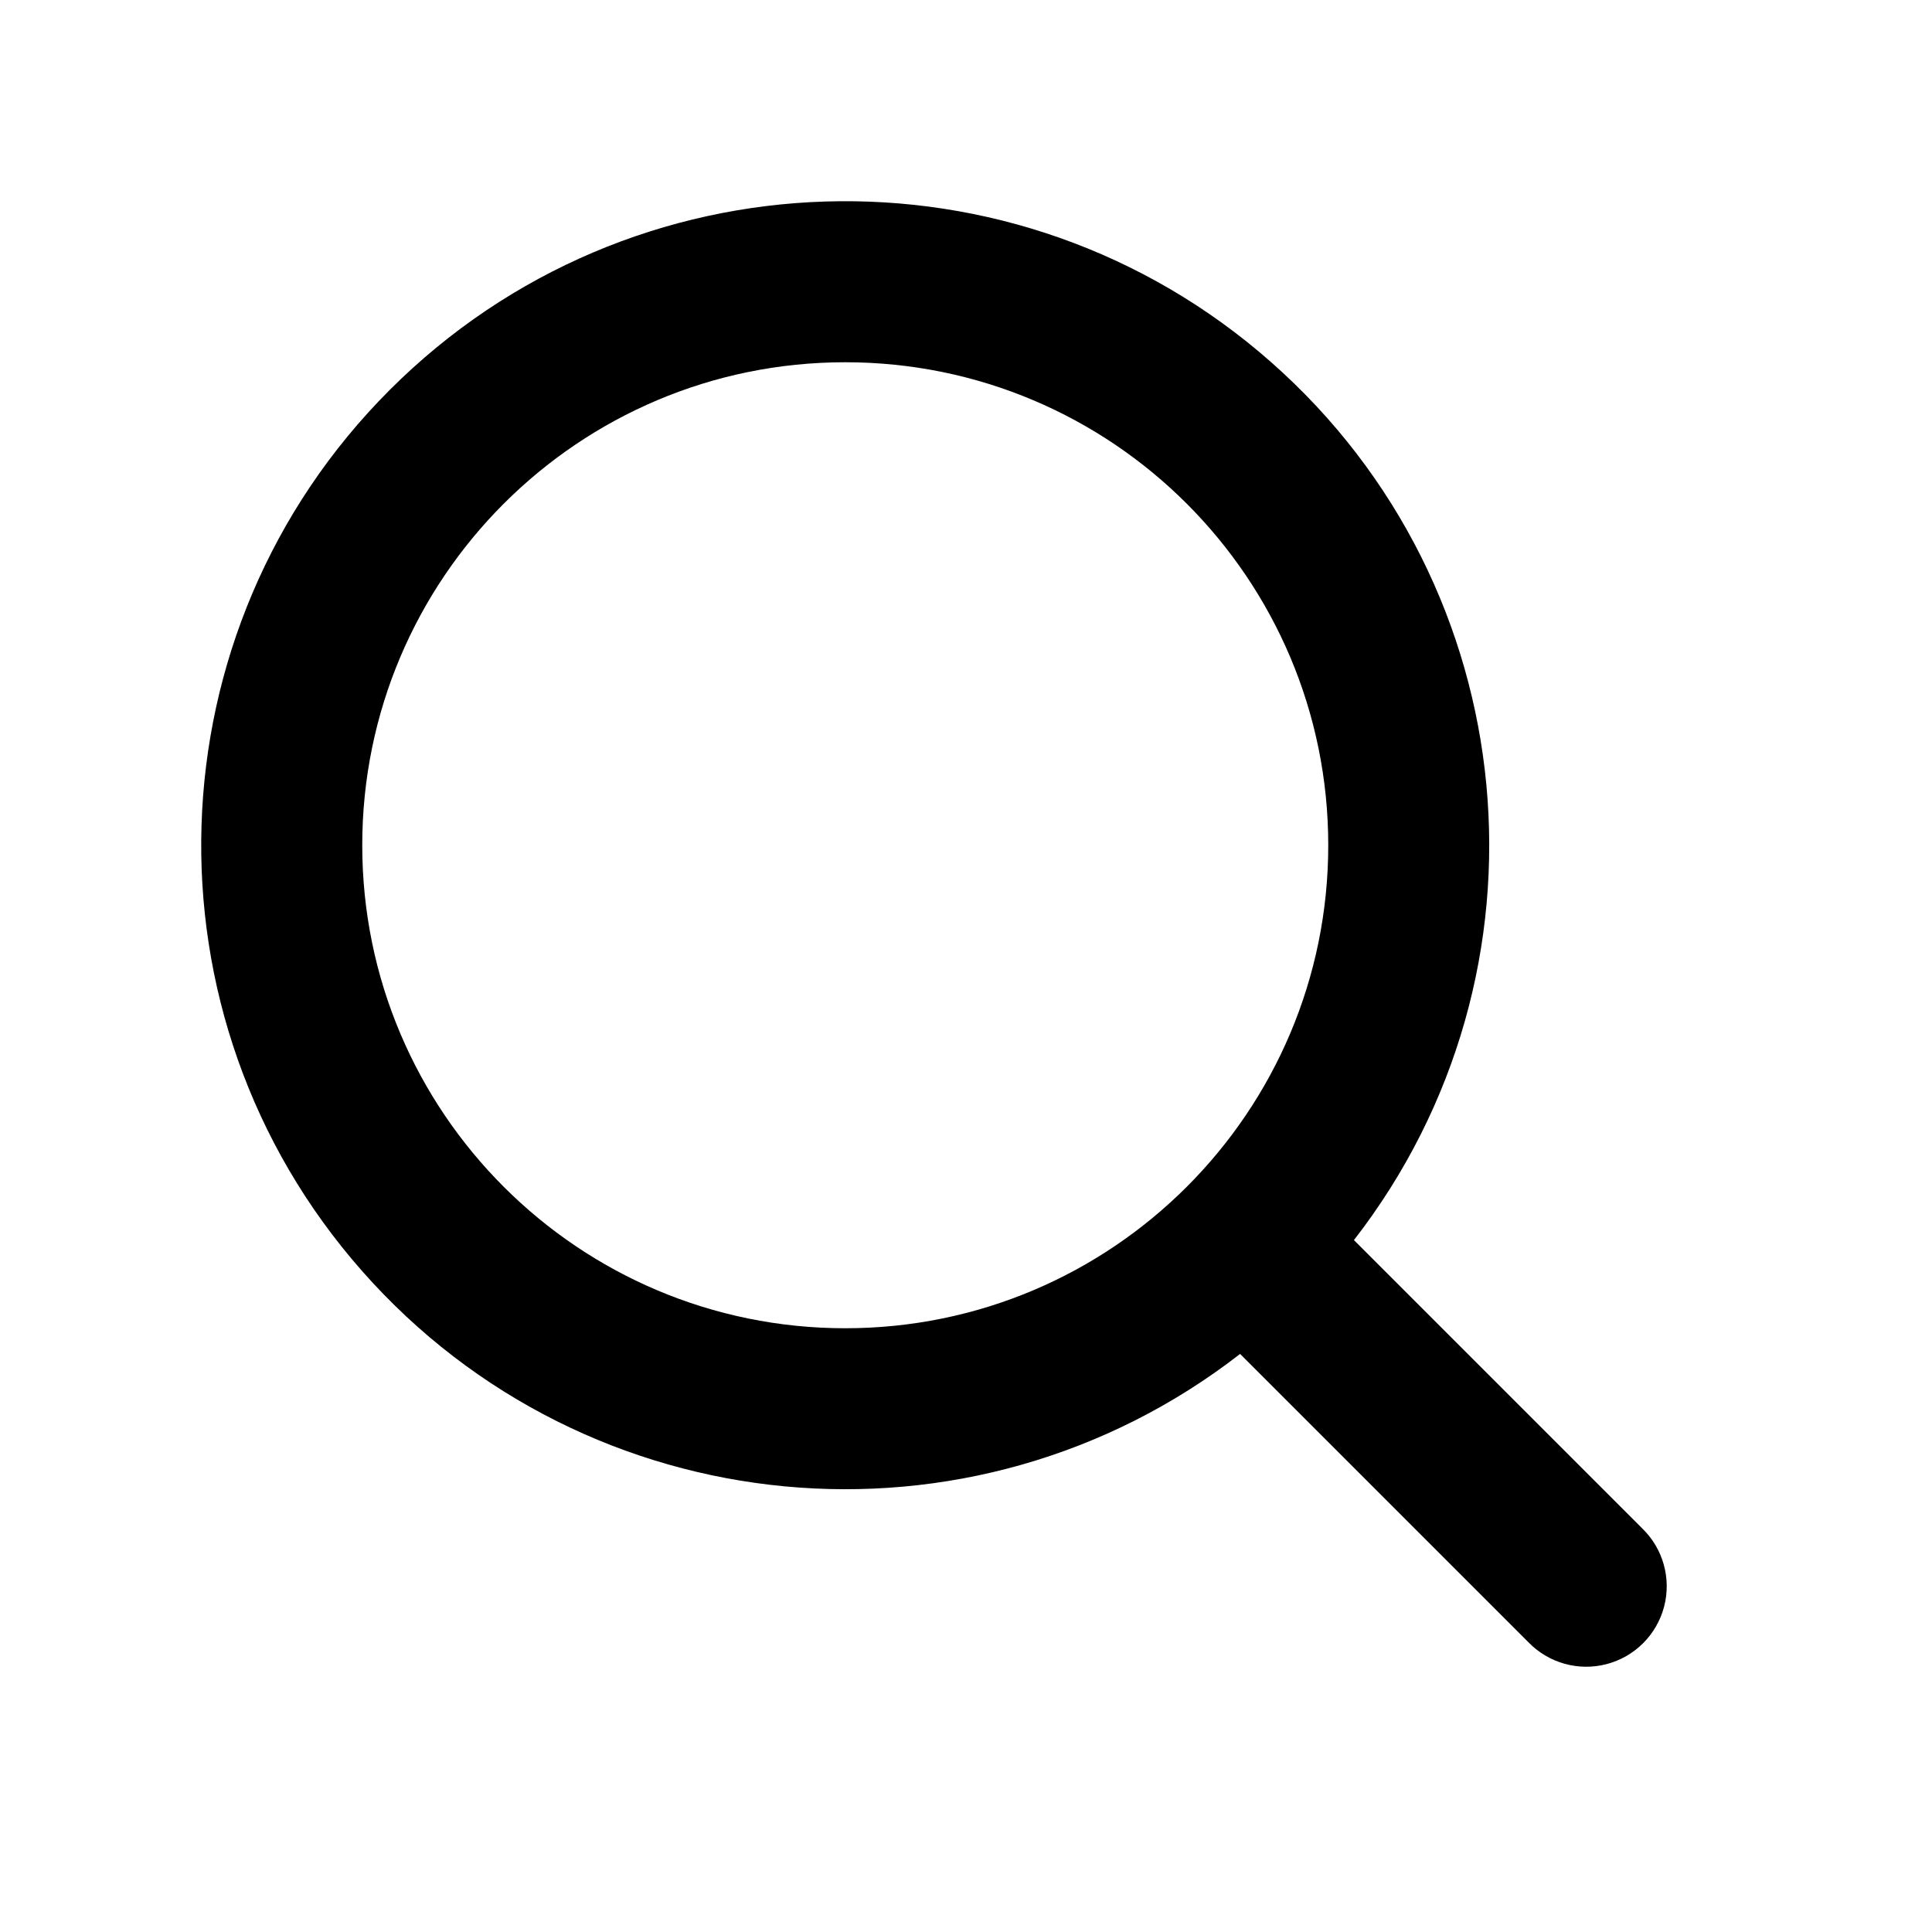
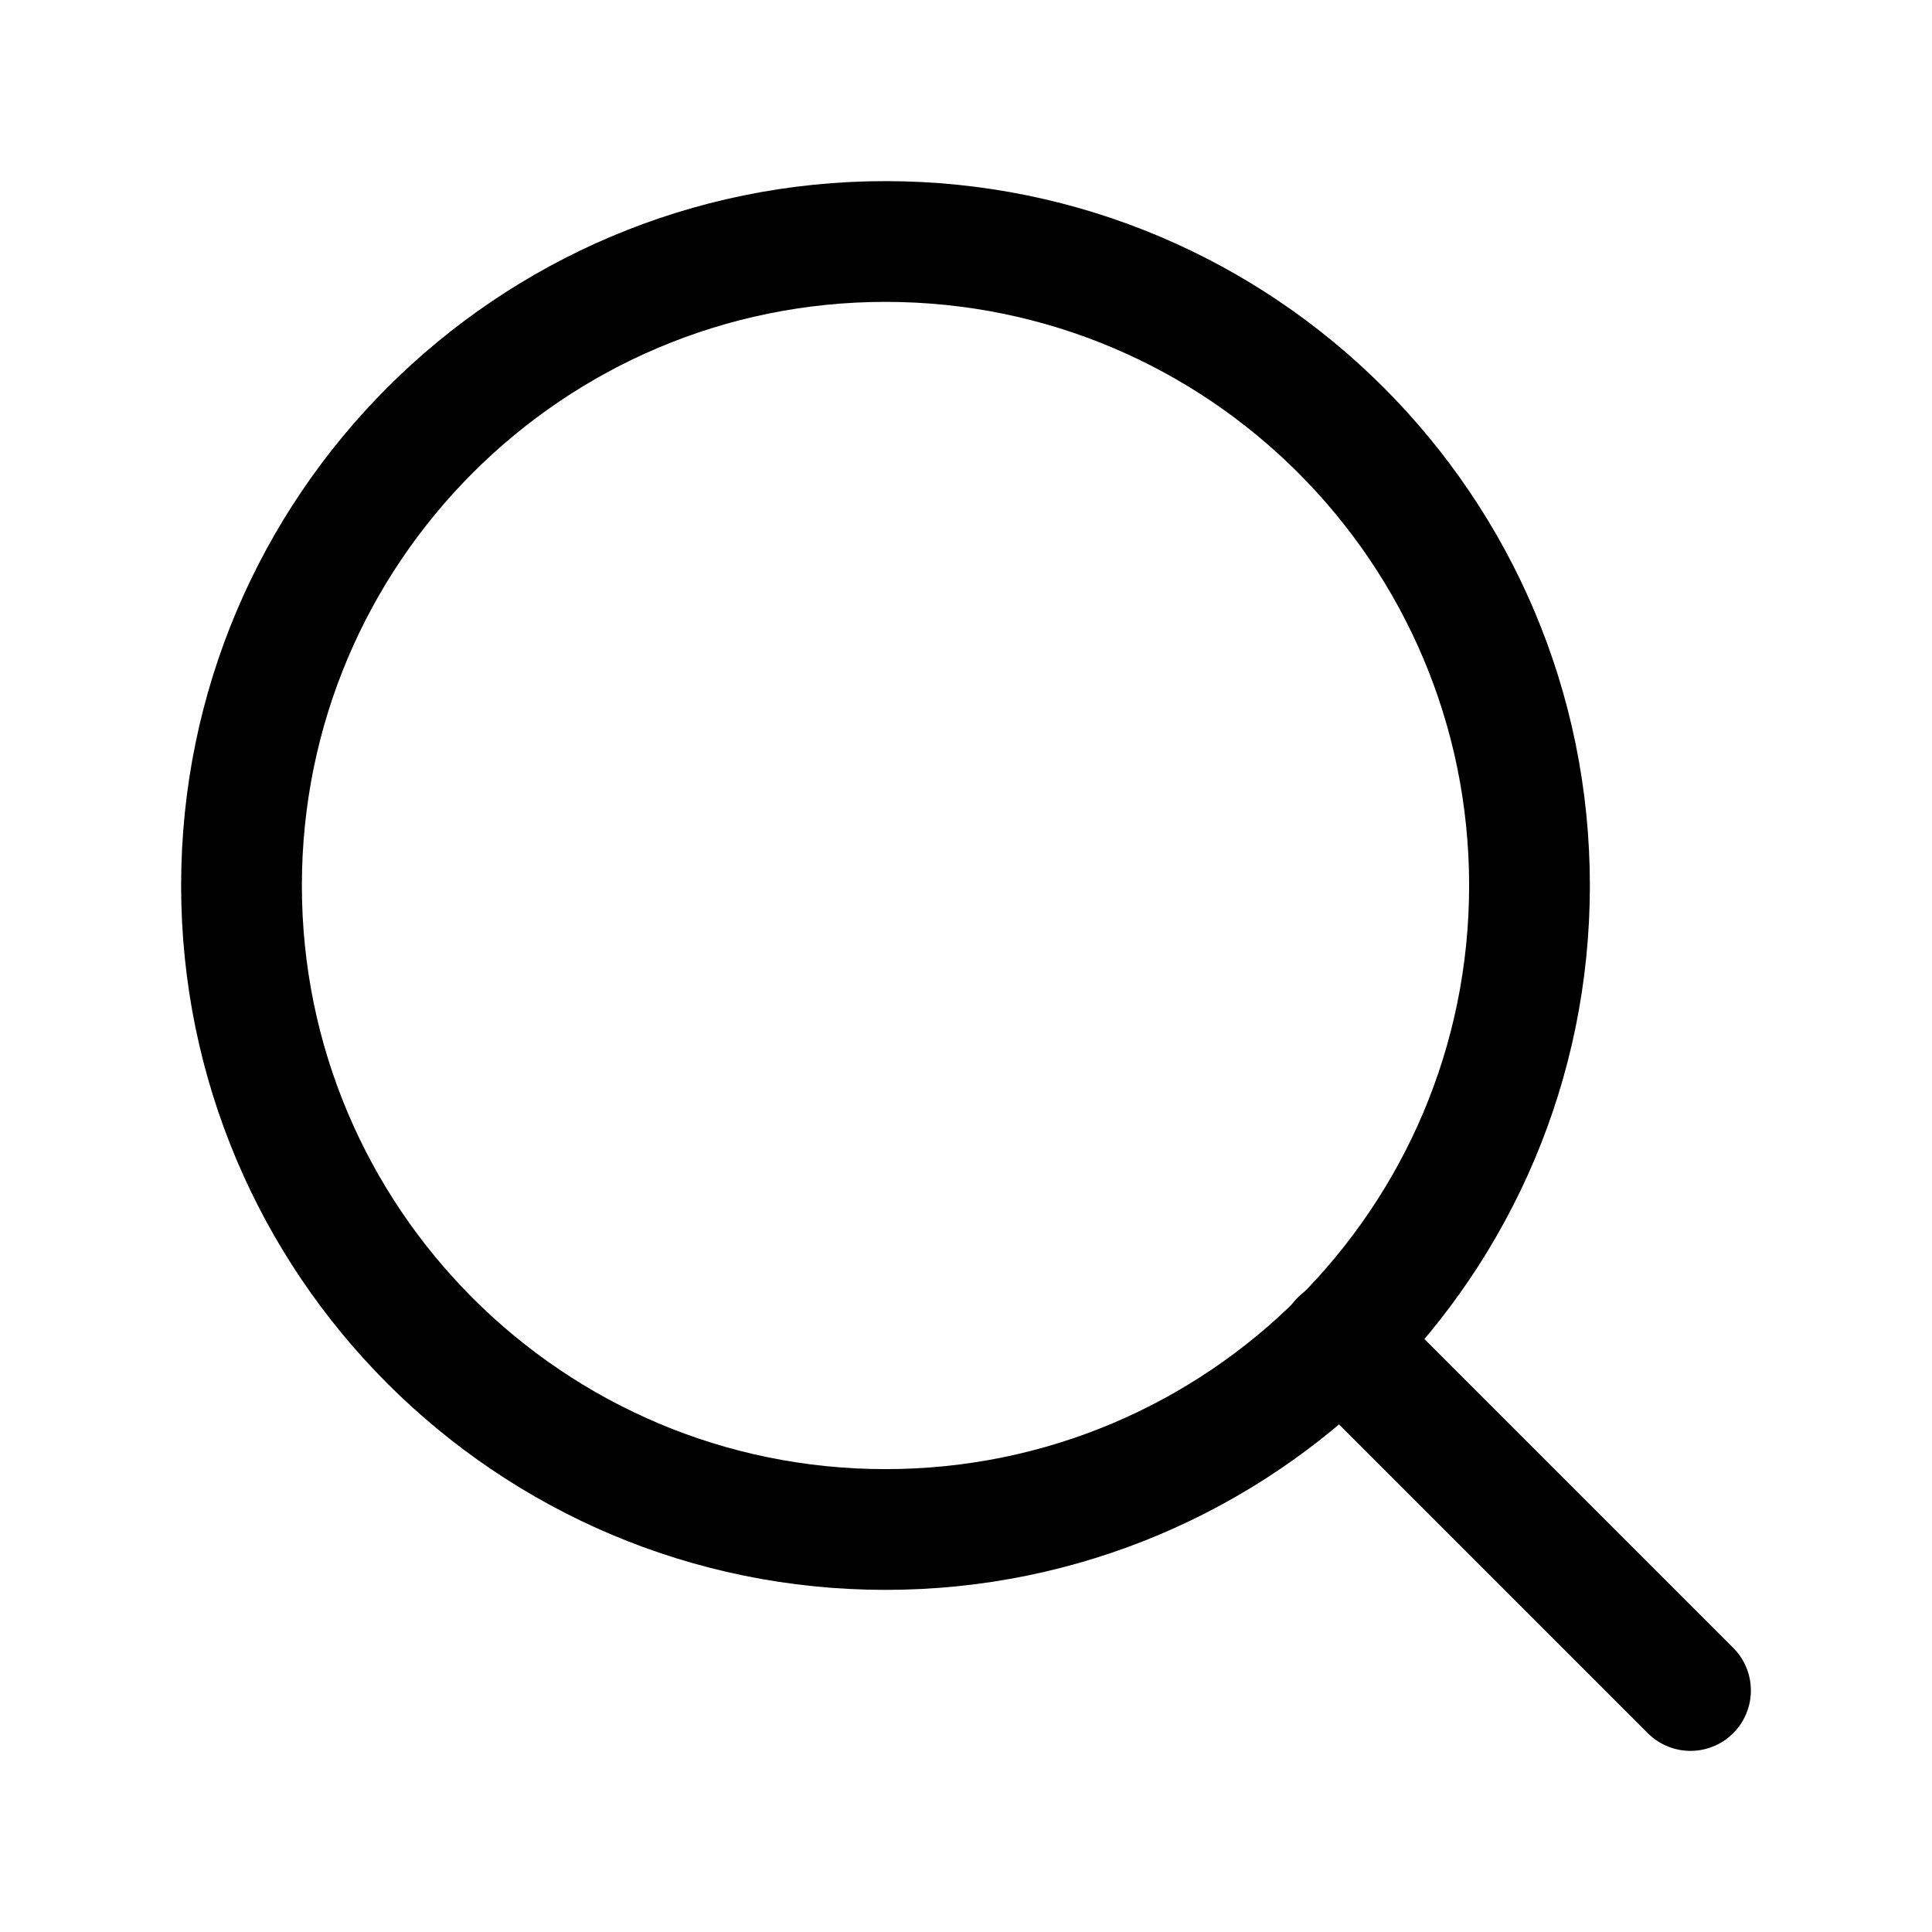
- <svg xmlns="http://www.w3.org/2000/svg" viewBox="-2.5 -2.5 24 24" width="24" fill="currentColor">
-   <path d="M8 14A6 6 0 1 0 8 2a6 6 0 0 0 0 12zm6.32-1.094l3.58 3.58a1 1 0 1 1-1.415 1.413l-3.58-3.58a8 8 0 1 1 1.414-1.414z" />
+ <svg xmlns="http://www.w3.org/2000/svg" width="18" height="18" viewBox="0 0 24 24" fill="none" stroke="black" stroke-width="1.5" stroke-linecap="round" stroke-linejoin="round" class="feather feather-search">
+   <circle cx="11" cy="11" r="8" />
+   <line x1="21" y1="21" x2="16.65" y2="16.65" />
</svg>
